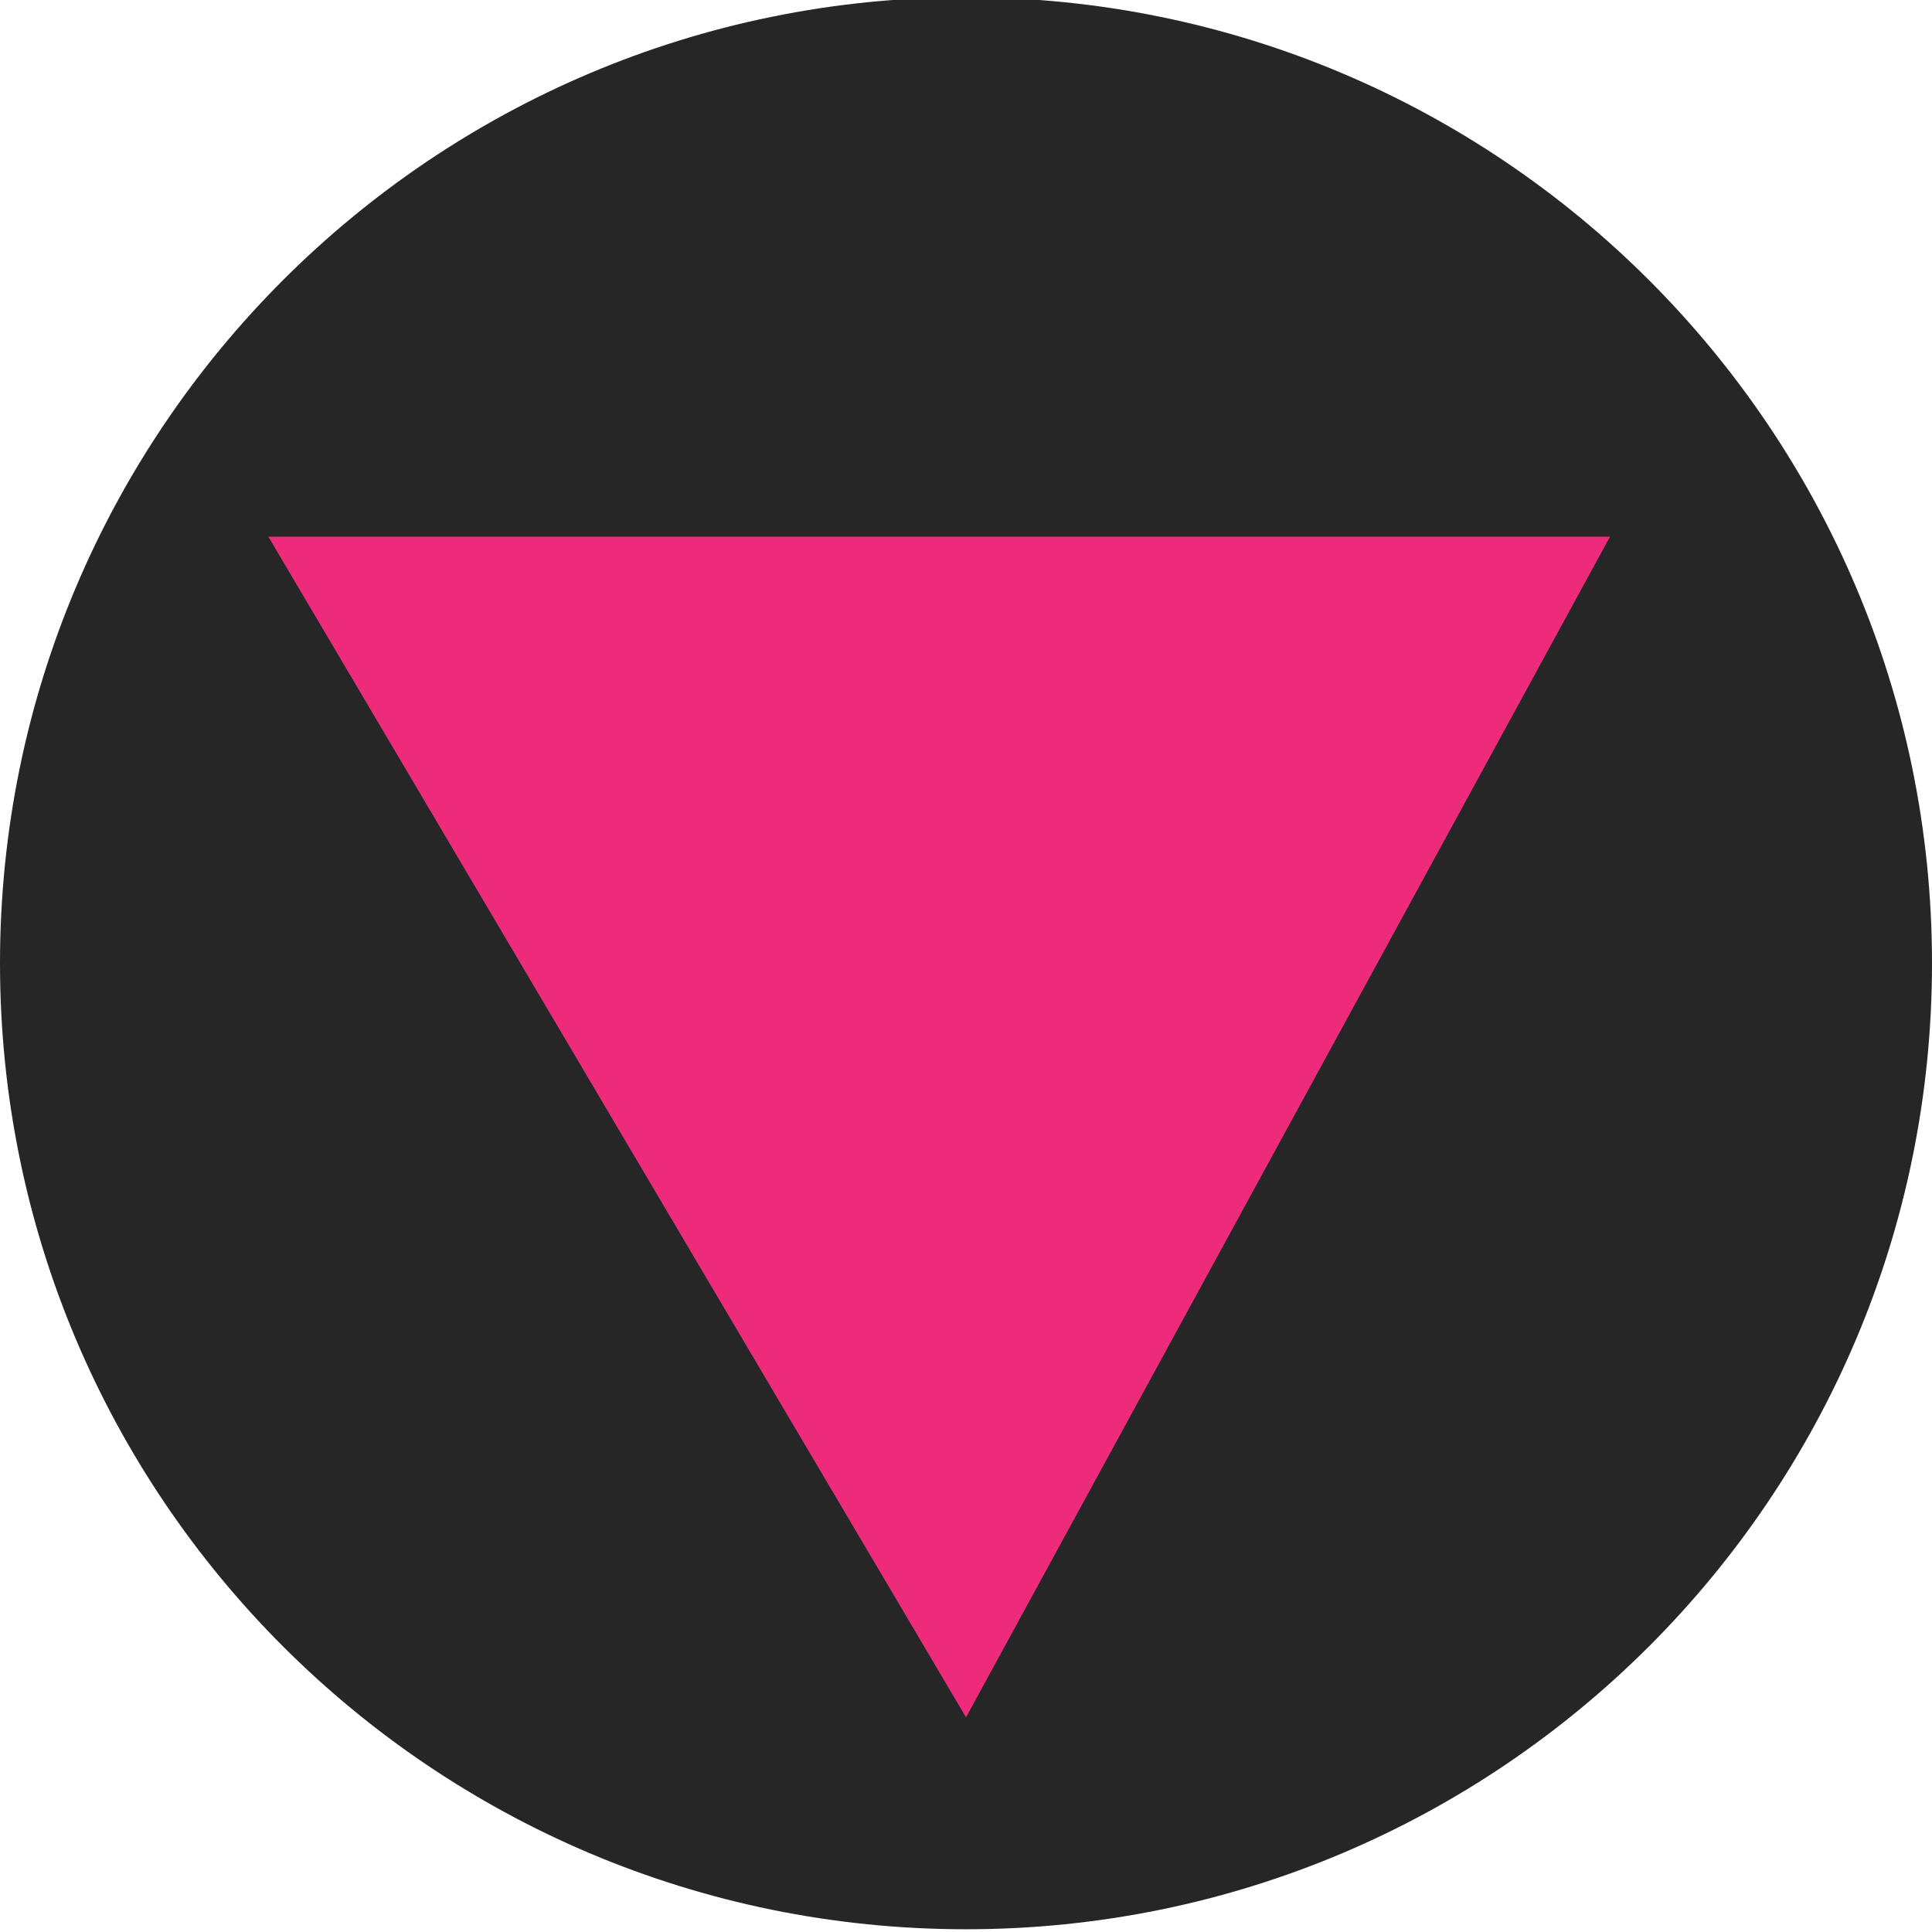
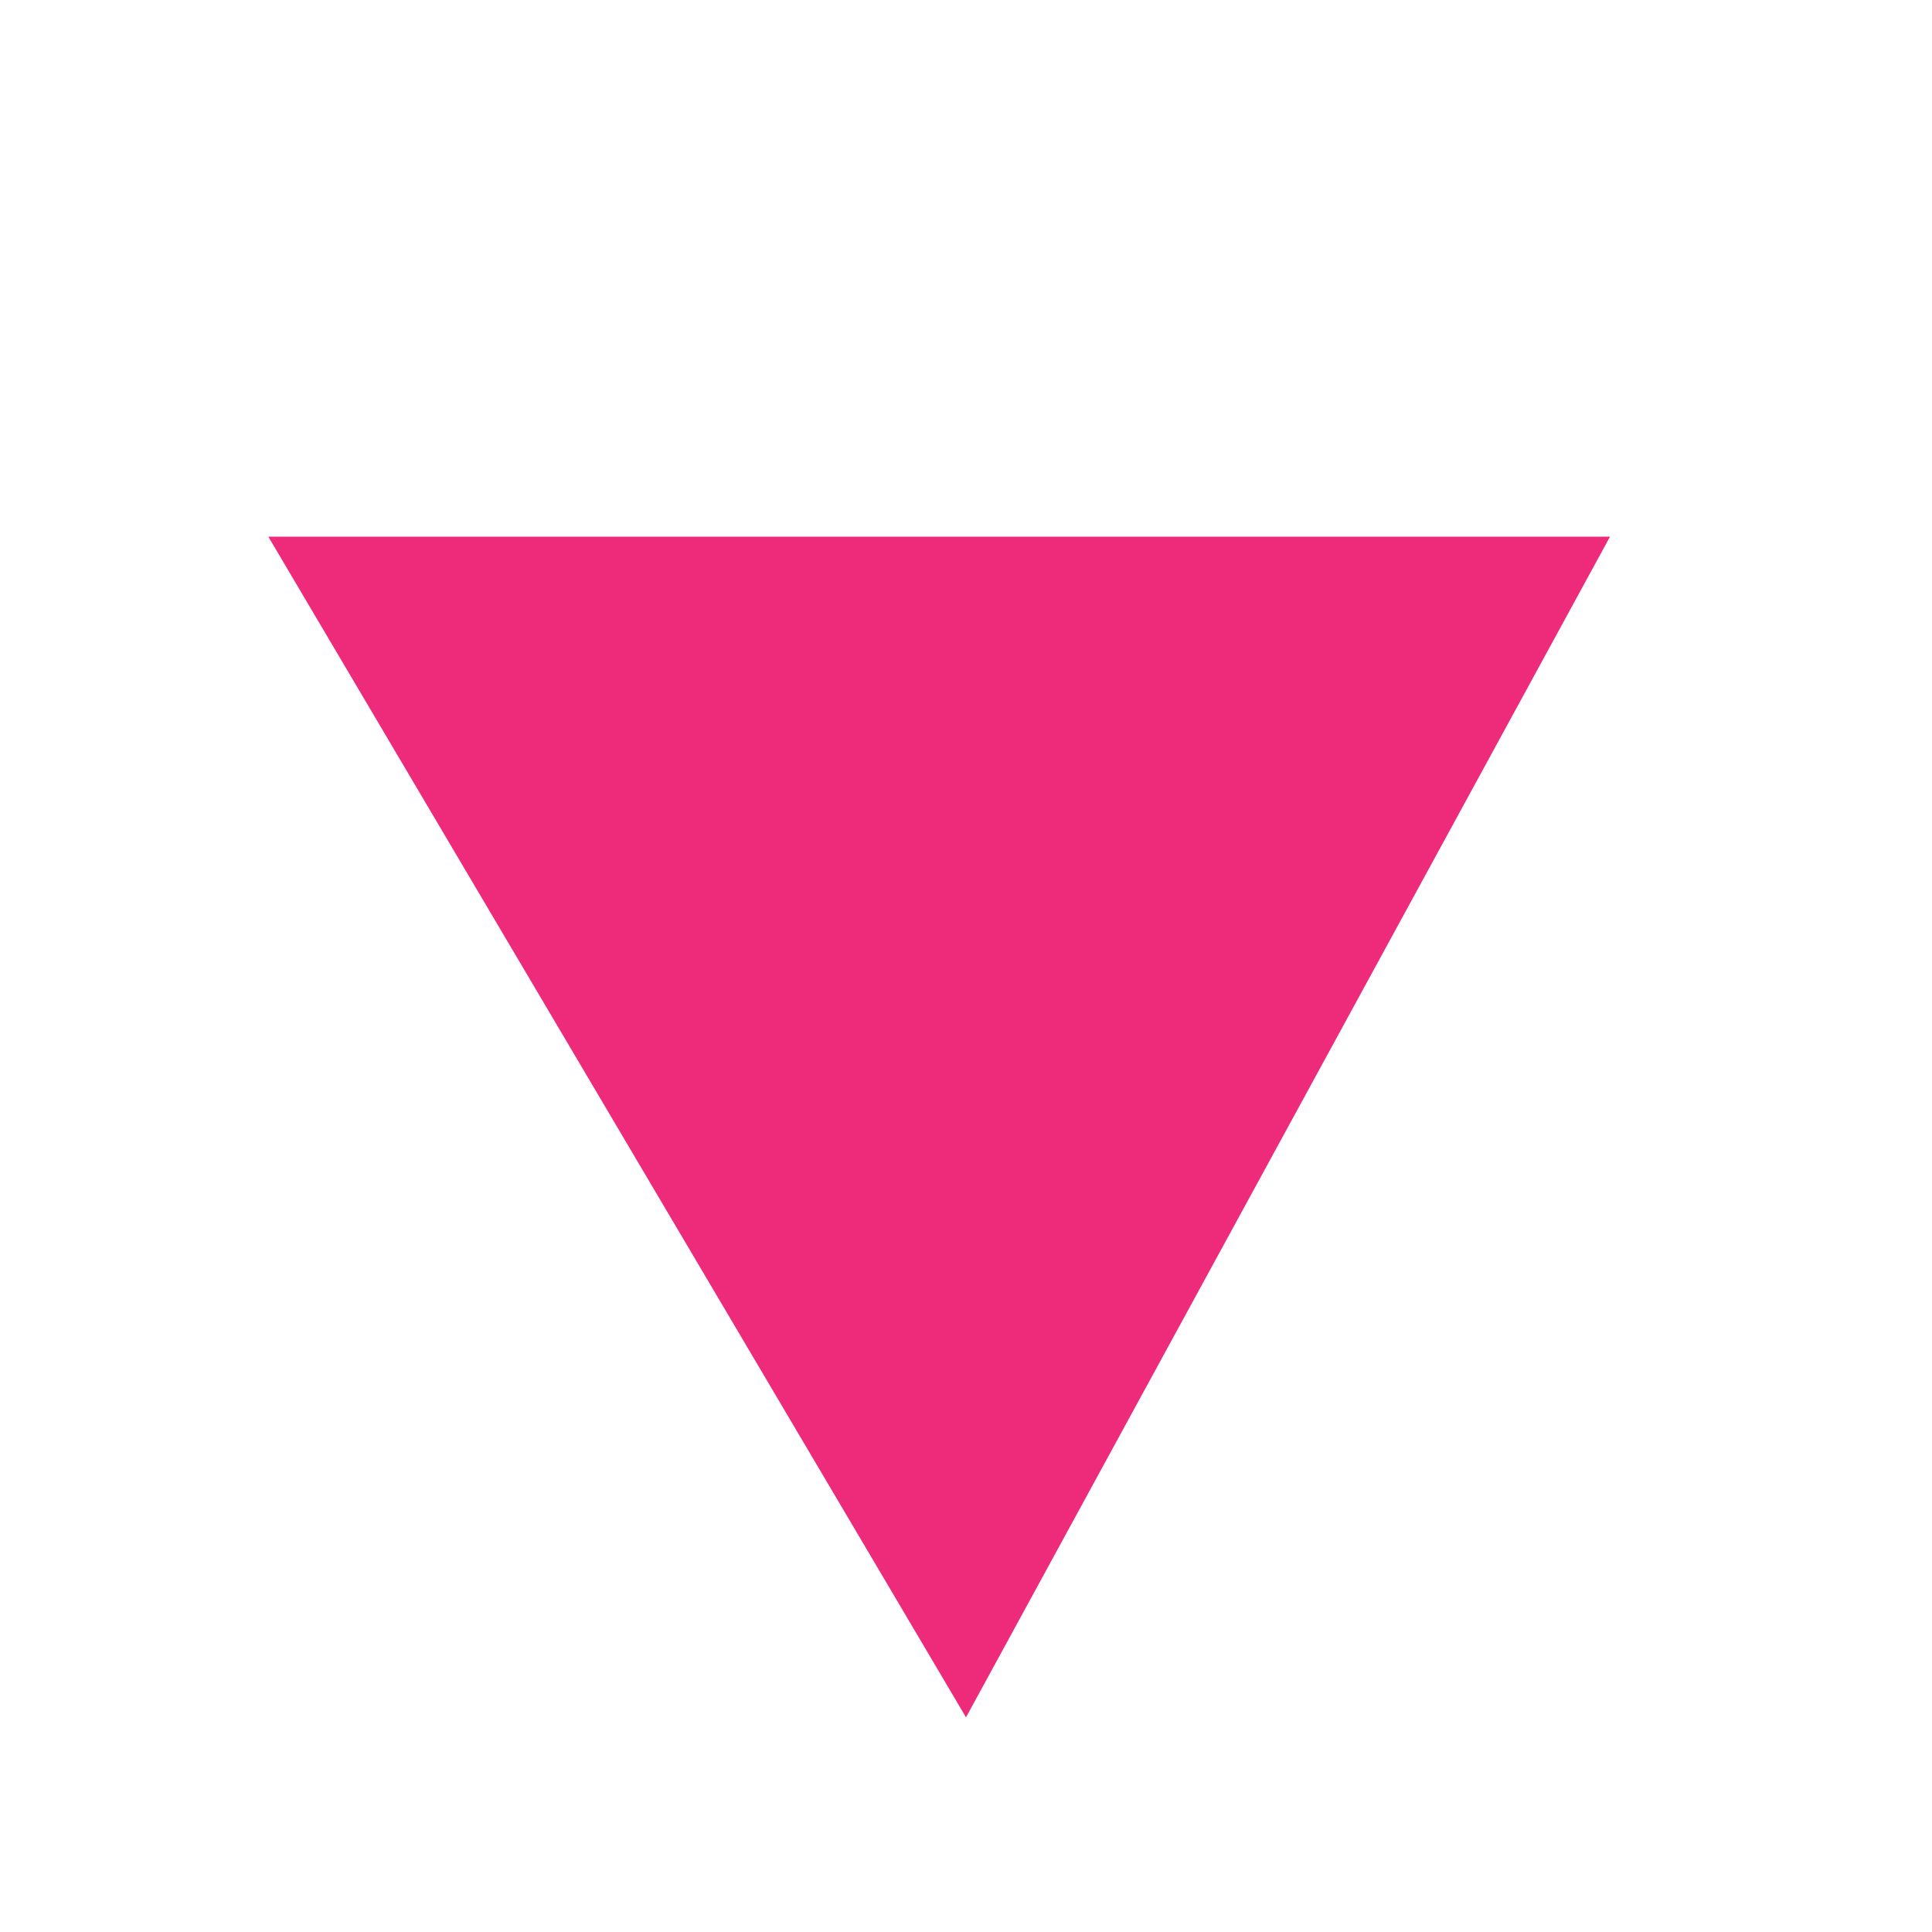
<svg xmlns="http://www.w3.org/2000/svg" width="36" height="36">
  <defs>
-     <style>.cls-1{fill:#262626;}.cls-2{fill:#ee2a7b;}</style>
+     <style>.cls-2 { fill: #ee2a7b; }
+ </style>
  </defs>
  <g data-name="Layer 1" id="Layer_1-2">
-     <circle class="cls-1" cx="18" cy="17.949" r="18" />
    <polygon class="cls-2" points="5,10 30,10 18,32" />
  </g>
</svg>
